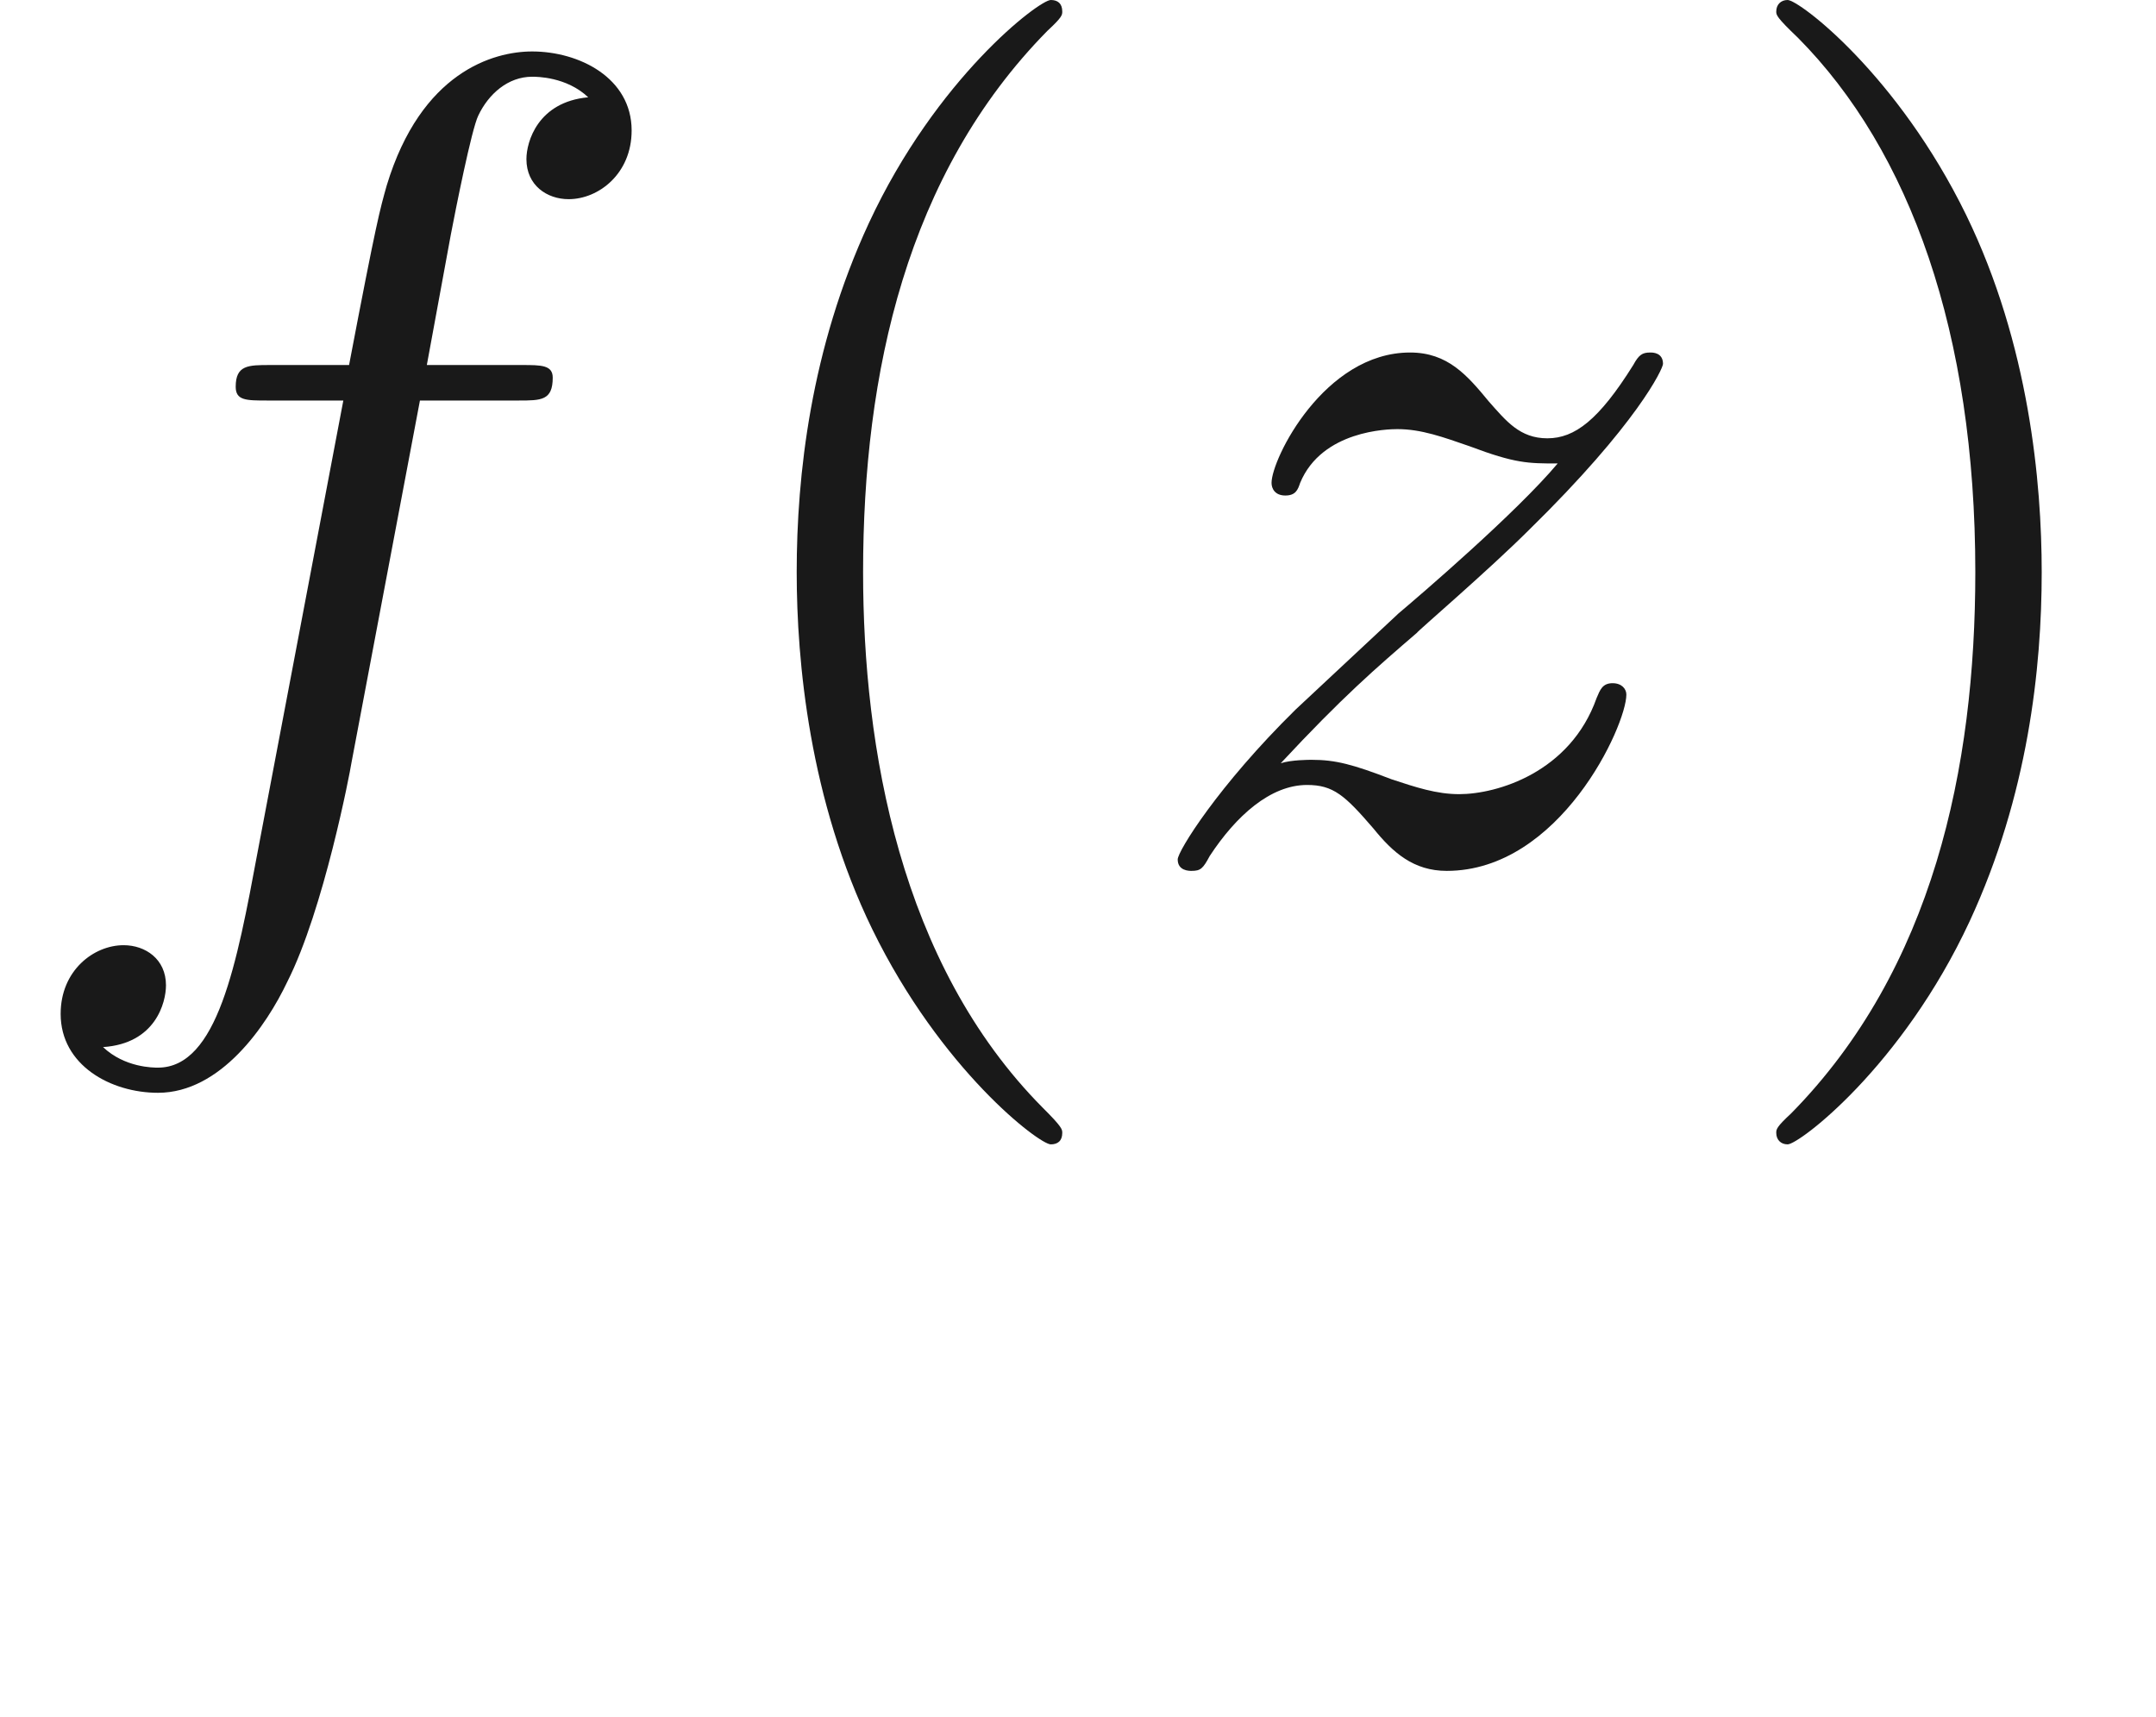
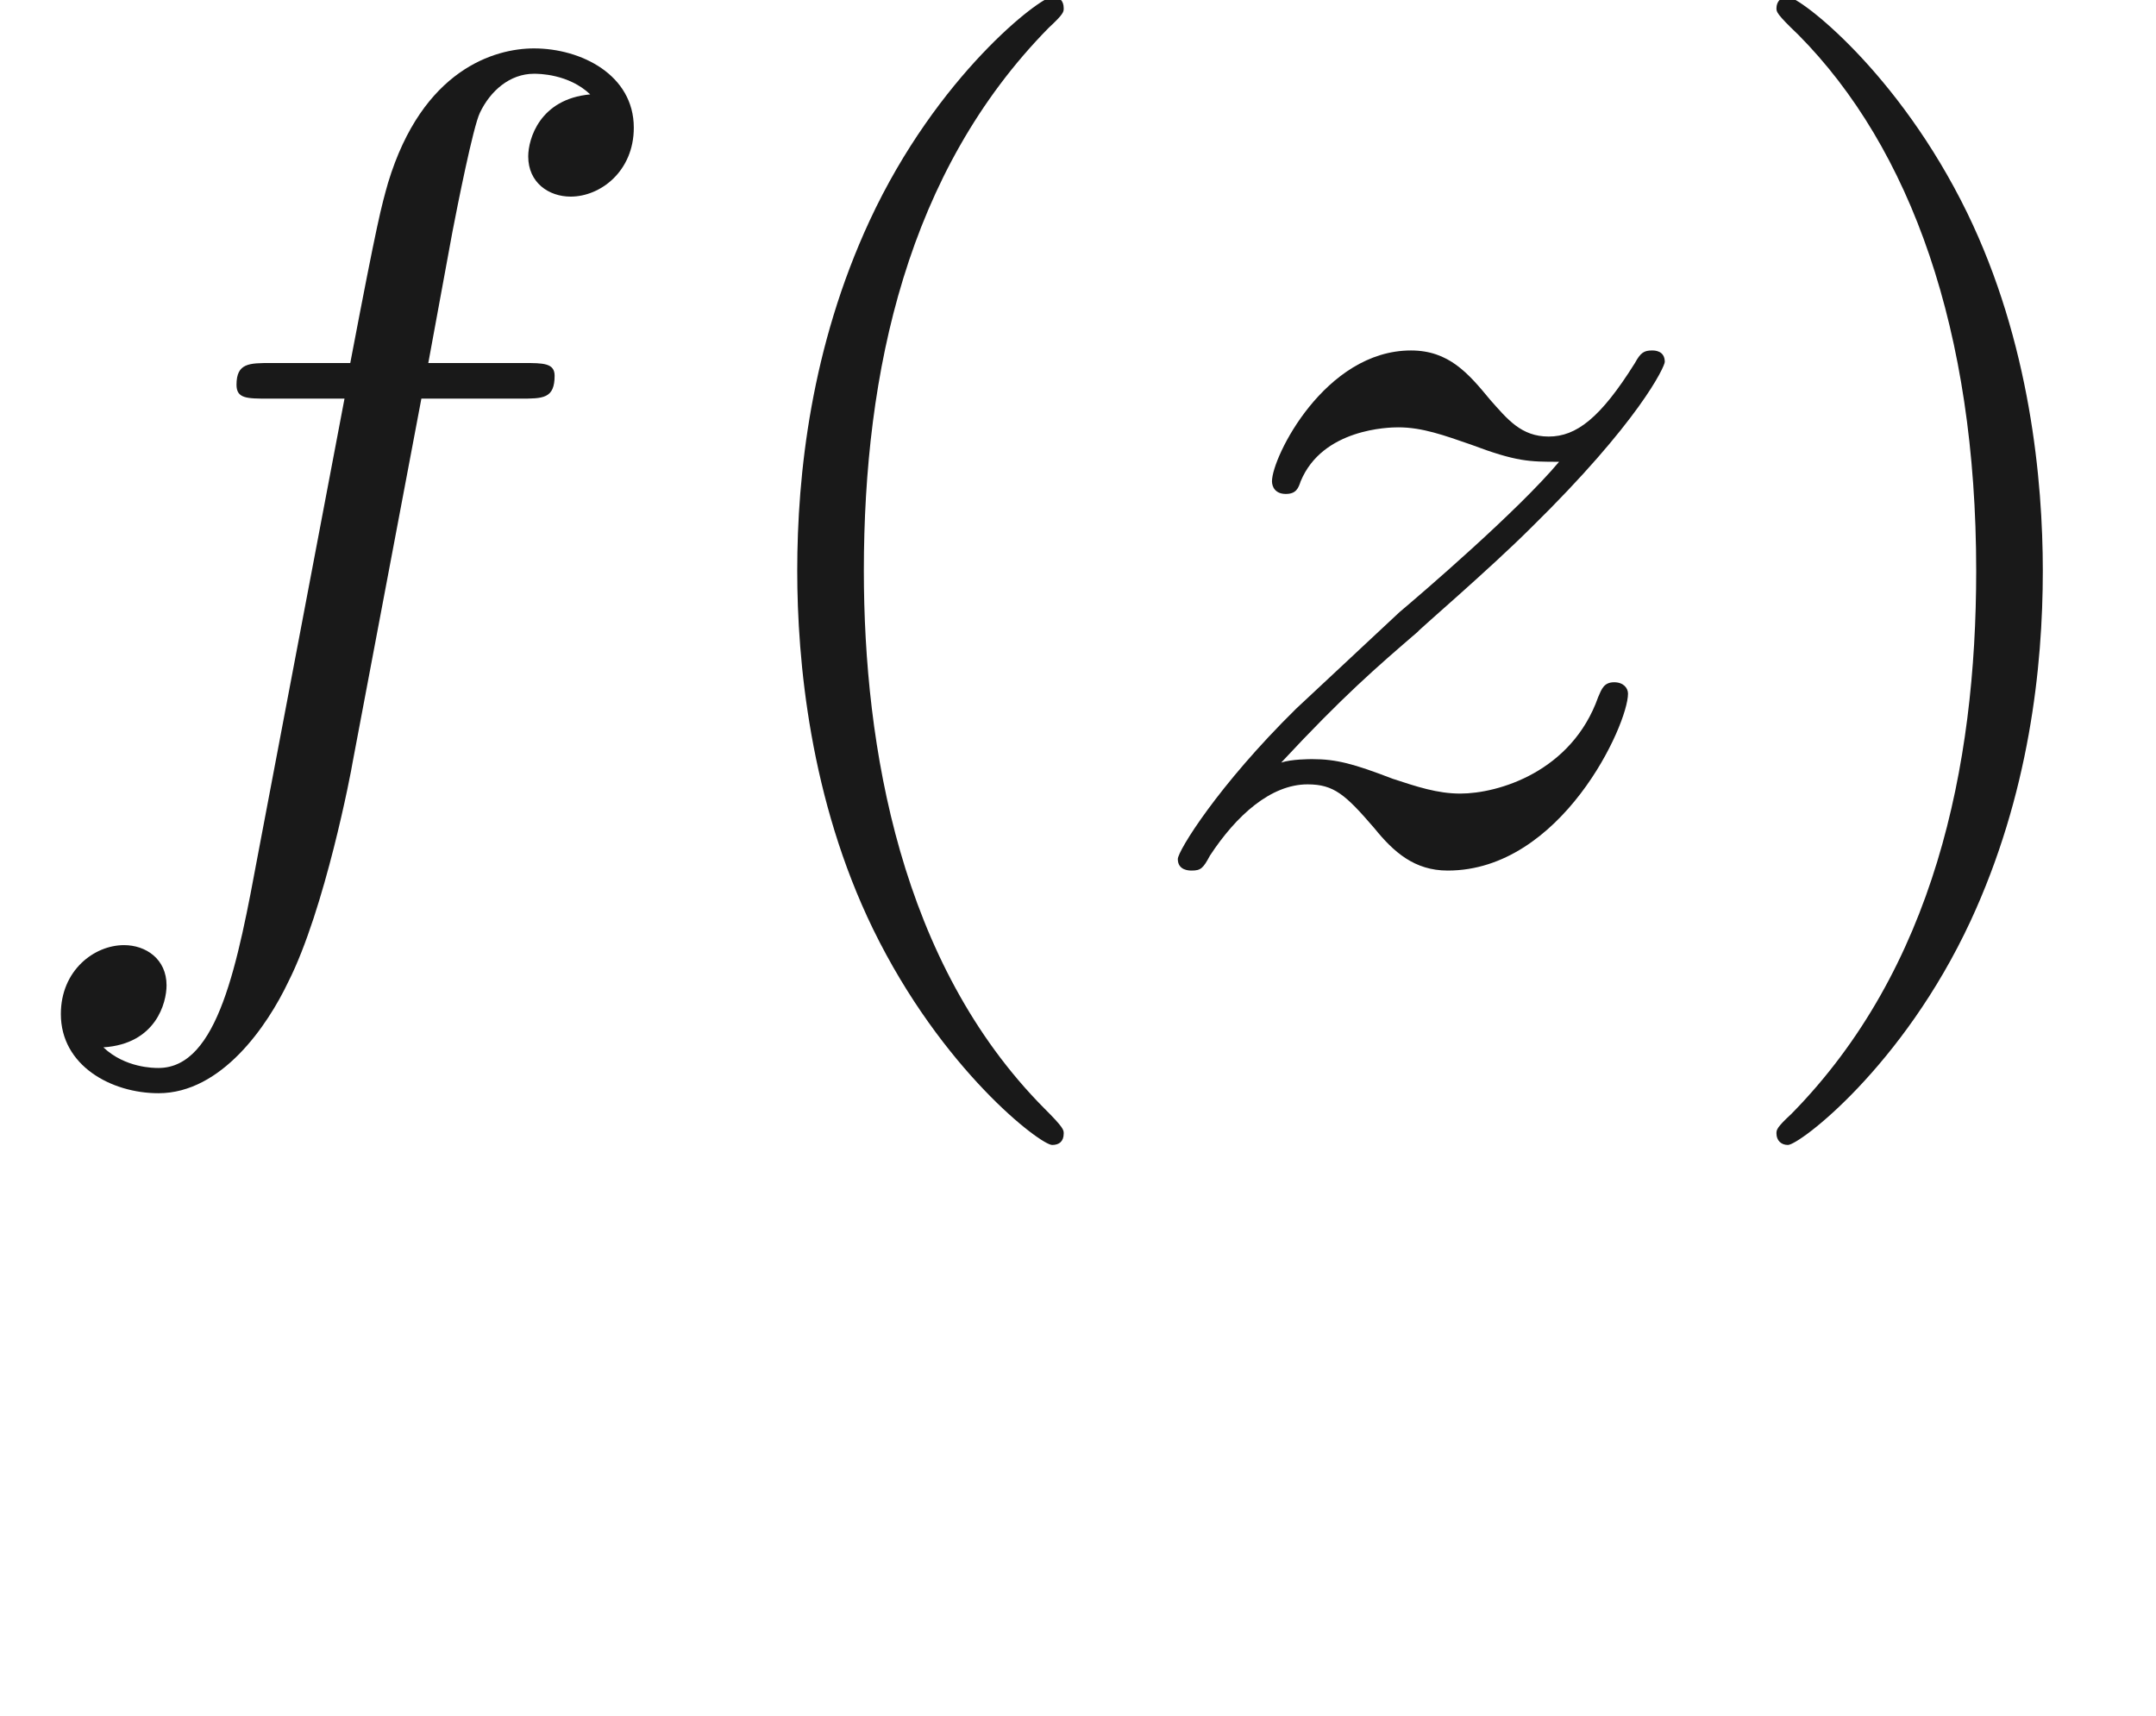
- <svg xmlns="http://www.w3.org/2000/svg" xmlns:ns1="http://github.com/leegao/readme2tex/" xmlns:xlink="http://www.w3.org/1999/xlink" height="14.944pt" ns1:offset="2.490640000000006" version="1.1" viewBox="-52.075 -69.509 18.77 14.944" width="18.77pt">
+ <svg xmlns="http://www.w3.org/2000/svg" xmlns:ns1="http://github.com/leegao/readme2tex/" xmlns:xlink="http://www.w3.org/1999/xlink" height="14.888pt" ns1:offset="2.481320000000009" version="1.1" viewBox="-52.093 -69.481 18.706 14.888" width="18.706pt">
  <defs>
+     <path d="M3.656 -3.985H4.513C4.712 -3.985 4.812 -3.985 4.812 -4.184C4.812 -4.294 4.712 -4.294 4.543 -4.294H3.716L3.925 -5.43C3.965 -5.639 4.105 -6.346 4.164 -6.466C4.254 -6.655 4.423 -6.804 4.633 -6.804C4.672 -6.804 4.932 -6.804 5.121 -6.625C4.682 -6.585 4.583 -6.237 4.583 -6.087C4.583 -5.858 4.762 -5.738 4.951 -5.738C5.21 -5.738 5.499 -5.958 5.499 -6.336C5.499 -6.795 5.041 -7.024 4.633 -7.024C4.294 -7.024 3.666 -6.844 3.367 -5.858C3.308 -5.649 3.278 -5.549 3.039 -4.294H2.351C2.162 -4.294 2.052 -4.294 2.052 -4.105C2.052 -3.985 2.142 -3.985 2.331 -3.985H2.989L2.242 -0.05C2.062 0.917 1.893 1.823 1.375 1.823C1.335 1.823 1.086 1.823 0.897 1.644C1.355 1.614 1.445 1.255 1.445 1.106C1.445 0.877 1.265 0.757 1.076 0.757C0.817 0.757 0.528 0.976 0.528 1.355C0.528 1.803 0.966 2.042 1.375 2.042C1.923 2.042 2.321 1.455 2.501 1.076C2.819 0.448 3.049 -0.757 3.059 -0.827L3.656 -3.985Z" id="g0-102" />
+     <path d="M1.325 -0.827C1.863 -1.405 2.152 -1.654 2.511 -1.963C2.511 -1.973 3.128 -2.501 3.487 -2.859C4.433 -3.786 4.653 -4.264 4.653 -4.304C4.653 -4.403 4.563 -4.403 4.543 -4.403C4.473 -4.403 4.443 -4.384 4.394 -4.294C4.095 -3.816 3.885 -3.656 3.646 -3.656S3.288 -3.806 3.138 -3.975C2.949 -4.204 2.78 -4.403 2.451 -4.403C1.704 -4.403 1.245 -3.477 1.245 -3.268C1.245 -3.218 1.275 -3.158 1.365 -3.158S1.474 -3.208 1.494 -3.268C1.684 -3.726 2.262 -3.736 2.341 -3.736C2.55 -3.736 2.74 -3.666 2.969 -3.587C3.367 -3.437 3.477 -3.437 3.736 -3.437C3.377 -3.009 2.54 -2.291 2.351 -2.132L1.455 -1.295C0.777 -0.628 0.428 -0.06 0.428 0.01C0.428 0.11 0.528 0.11 0.548 0.11C0.628 0.11 0.648 0.09 0.707 -0.02C0.936 -0.369 1.235 -0.638 1.554 -0.638C1.783 -0.638 1.883 -0.548 2.132 -0.259C2.301 -0.05 2.481 0.11 2.77 0.11C3.756 0.11 4.334 -1.156 4.334 -1.425C4.334 -1.474 4.294 -1.524 4.214 -1.524C4.125 -1.524 4.105 -1.465 4.075 -1.395C3.846 -0.747 3.208 -0.558 2.879 -0.558C2.68 -0.558 2.501 -0.618 2.291 -0.687C1.953 -0.817 1.803 -0.857 1.594 -0.857C1.574 -0.857 1.415 -0.857 1.325 -0.827Z" id="g0-122" />
    <path d="M3.298 2.391C3.298 2.361 3.298 2.341 3.128 2.172C1.883 0.917 1.564 -0.966 1.564 -2.491C1.564 -4.224 1.943 -5.958 3.168 -7.203C3.298 -7.323 3.298 -7.342 3.298 -7.372C3.298 -7.442 3.258 -7.472 3.198 -7.472C3.098 -7.472 2.202 -6.795 1.614 -5.529C1.106 -4.433 0.986 -3.328 0.986 -2.491C0.986 -1.714 1.096 -0.508 1.644 0.618C2.242 1.843 3.098 2.491 3.198 2.491C3.258 2.491 3.298 2.461 3.298 2.391Z" id="g1-40" />
    <path d="M2.879 -2.491C2.879 -3.268 2.77 -4.473 2.222 -5.599C1.624 -6.824 0.767 -7.472 0.667 -7.472C0.608 -7.472 0.568 -7.432 0.568 -7.372C0.568 -7.342 0.568 -7.323 0.757 -7.143C1.734 -6.157 2.301 -4.573 2.301 -2.491C2.301 -0.787 1.933 0.966 0.697 2.222C0.568 2.341 0.568 2.361 0.568 2.391C0.568 2.451 0.608 2.491 0.667 2.491C0.767 2.491 1.664 1.813 2.252 0.548C2.76 -0.548 2.879 -1.654 2.879 -2.491Z" id="g1-41" />
    <path d="M3.318 -0.757C3.357 -0.359 3.626 0.06 4.095 0.06C4.304 0.06 4.912 -0.08 4.912 -0.887V-1.445H4.663V-0.887C4.663 -0.309 4.413 -0.249 4.304 -0.249C3.975 -0.249 3.935 -0.697 3.935 -0.747V-2.74C3.935 -3.158 3.935 -3.547 3.577 -3.915C3.188 -4.304 2.69 -4.463 2.212 -4.463C1.395 -4.463 0.707 -3.995 0.707 -3.337C0.707 -3.039 0.907 -2.869 1.166 -2.869C1.445 -2.869 1.624 -3.068 1.624 -3.328C1.624 -3.447 1.574 -3.776 1.116 -3.786C1.385 -4.135 1.873 -4.244 2.192 -4.244C2.68 -4.244 3.248 -3.856 3.248 -2.969V-2.6C2.74 -2.57 2.042 -2.54 1.415 -2.242C0.667 -1.903 0.418 -1.385 0.418 -0.946C0.418 -0.139 1.385 0.11 2.012 0.11C2.67 0.11 3.128 -0.289 3.318 -0.757ZM3.248 -2.391V-1.395C3.248 -0.448 2.531 -0.11 2.082 -0.11C1.594 -0.11 1.186 -0.458 1.186 -0.956C1.186 -1.504 1.604 -2.331 3.248 -2.391Z" id="g1-97" />
-     <path d="M3.656 -3.985H4.513C4.712 -3.985 4.812 -3.985 4.812 -4.184C4.812 -4.294 4.712 -4.294 4.543 -4.294H3.716L3.925 -5.43C3.965 -5.639 4.105 -6.346 4.164 -6.466C4.254 -6.655 4.423 -6.804 4.633 -6.804C4.672 -6.804 4.932 -6.804 5.121 -6.625C4.682 -6.585 4.583 -6.237 4.583 -6.087C4.583 -5.858 4.762 -5.738 4.951 -5.738C5.21 -5.738 5.499 -5.958 5.499 -6.336C5.499 -6.795 5.041 -7.024 4.633 -7.024C4.294 -7.024 3.666 -6.844 3.367 -5.858C3.308 -5.649 3.278 -5.549 3.039 -4.294H2.351C2.162 -4.294 2.052 -4.294 2.052 -4.105C2.052 -3.985 2.142 -3.985 2.331 -3.985H2.989L2.242 -0.05C2.062 0.917 1.893 1.823 1.375 1.823C1.335 1.823 1.086 1.823 0.897 1.644C1.355 1.614 1.445 1.255 1.445 1.106C1.445 0.877 1.265 0.757 1.076 0.757C0.817 0.757 0.528 0.976 0.528 1.355C0.528 1.803 0.966 2.042 1.375 2.042C1.923 2.042 2.321 1.455 2.501 1.076C2.819 0.448 3.049 -0.757 3.059 -0.827L3.656 -3.985Z" id="g0-102" />
-     <path d="M1.325 -0.827C1.863 -1.405 2.152 -1.654 2.511 -1.963C2.511 -1.973 3.128 -2.501 3.487 -2.859C4.433 -3.786 4.653 -4.264 4.653 -4.304C4.653 -4.403 4.563 -4.403 4.543 -4.403C4.473 -4.403 4.443 -4.384 4.394 -4.294C4.095 -3.816 3.885 -3.656 3.646 -3.656S3.288 -3.806 3.138 -3.975C2.949 -4.204 2.78 -4.403 2.451 -4.403C1.704 -4.403 1.245 -3.477 1.245 -3.268C1.245 -3.218 1.275 -3.158 1.365 -3.158S1.474 -3.208 1.494 -3.268C1.684 -3.726 2.262 -3.736 2.341 -3.736C2.55 -3.736 2.74 -3.666 2.969 -3.587C3.367 -3.437 3.477 -3.437 3.736 -3.437C3.377 -3.009 2.54 -2.291 2.351 -2.132L1.455 -1.295C0.777 -0.628 0.428 -0.06 0.428 0.01C0.428 0.11 0.528 0.11 0.548 0.11C0.628 0.11 0.648 0.09 0.707 -0.02C0.936 -0.369 1.235 -0.638 1.554 -0.638C1.783 -0.638 1.883 -0.548 2.132 -0.259C2.301 -0.05 2.481 0.11 2.77 0.11C3.756 0.11 4.334 -1.156 4.334 -1.425C4.334 -1.474 4.294 -1.524 4.214 -1.524C4.125 -1.524 4.105 -1.465 4.075 -1.395C3.846 -0.747 3.208 -0.558 2.879 -0.558C2.68 -0.558 2.501 -0.618 2.291 -0.687C1.953 -0.817 1.803 -0.857 1.594 -0.857C1.574 -0.857 1.415 -0.857 1.325 -0.827Z" id="g0-122" />
  </defs>
  <g fill-opacity="0.9" id="page1">
-     <use x="-52.075" y="-62.037" xlink:href="#g0-102" />
-     <use x="-46.125" y="-62.037" xlink:href="#g1-40" />
-     <use x="-42.25" y="-62.037" xlink:href="#g0-122" />
-     <use x="-37.179" y="-62.037" xlink:href="#g1-41" />
+     <use x="-52.093" y="-62.037" xlink:href="#g0-102" />
+     <use x="-46.162" y="-62.037" xlink:href="#g1-40" />
+     <use x="-42.302" y="-62.037" xlink:href="#g0-122" />
+     <use x="-37.248" y="-62.037" xlink:href="#g1-41" />
  </g>
</svg>
